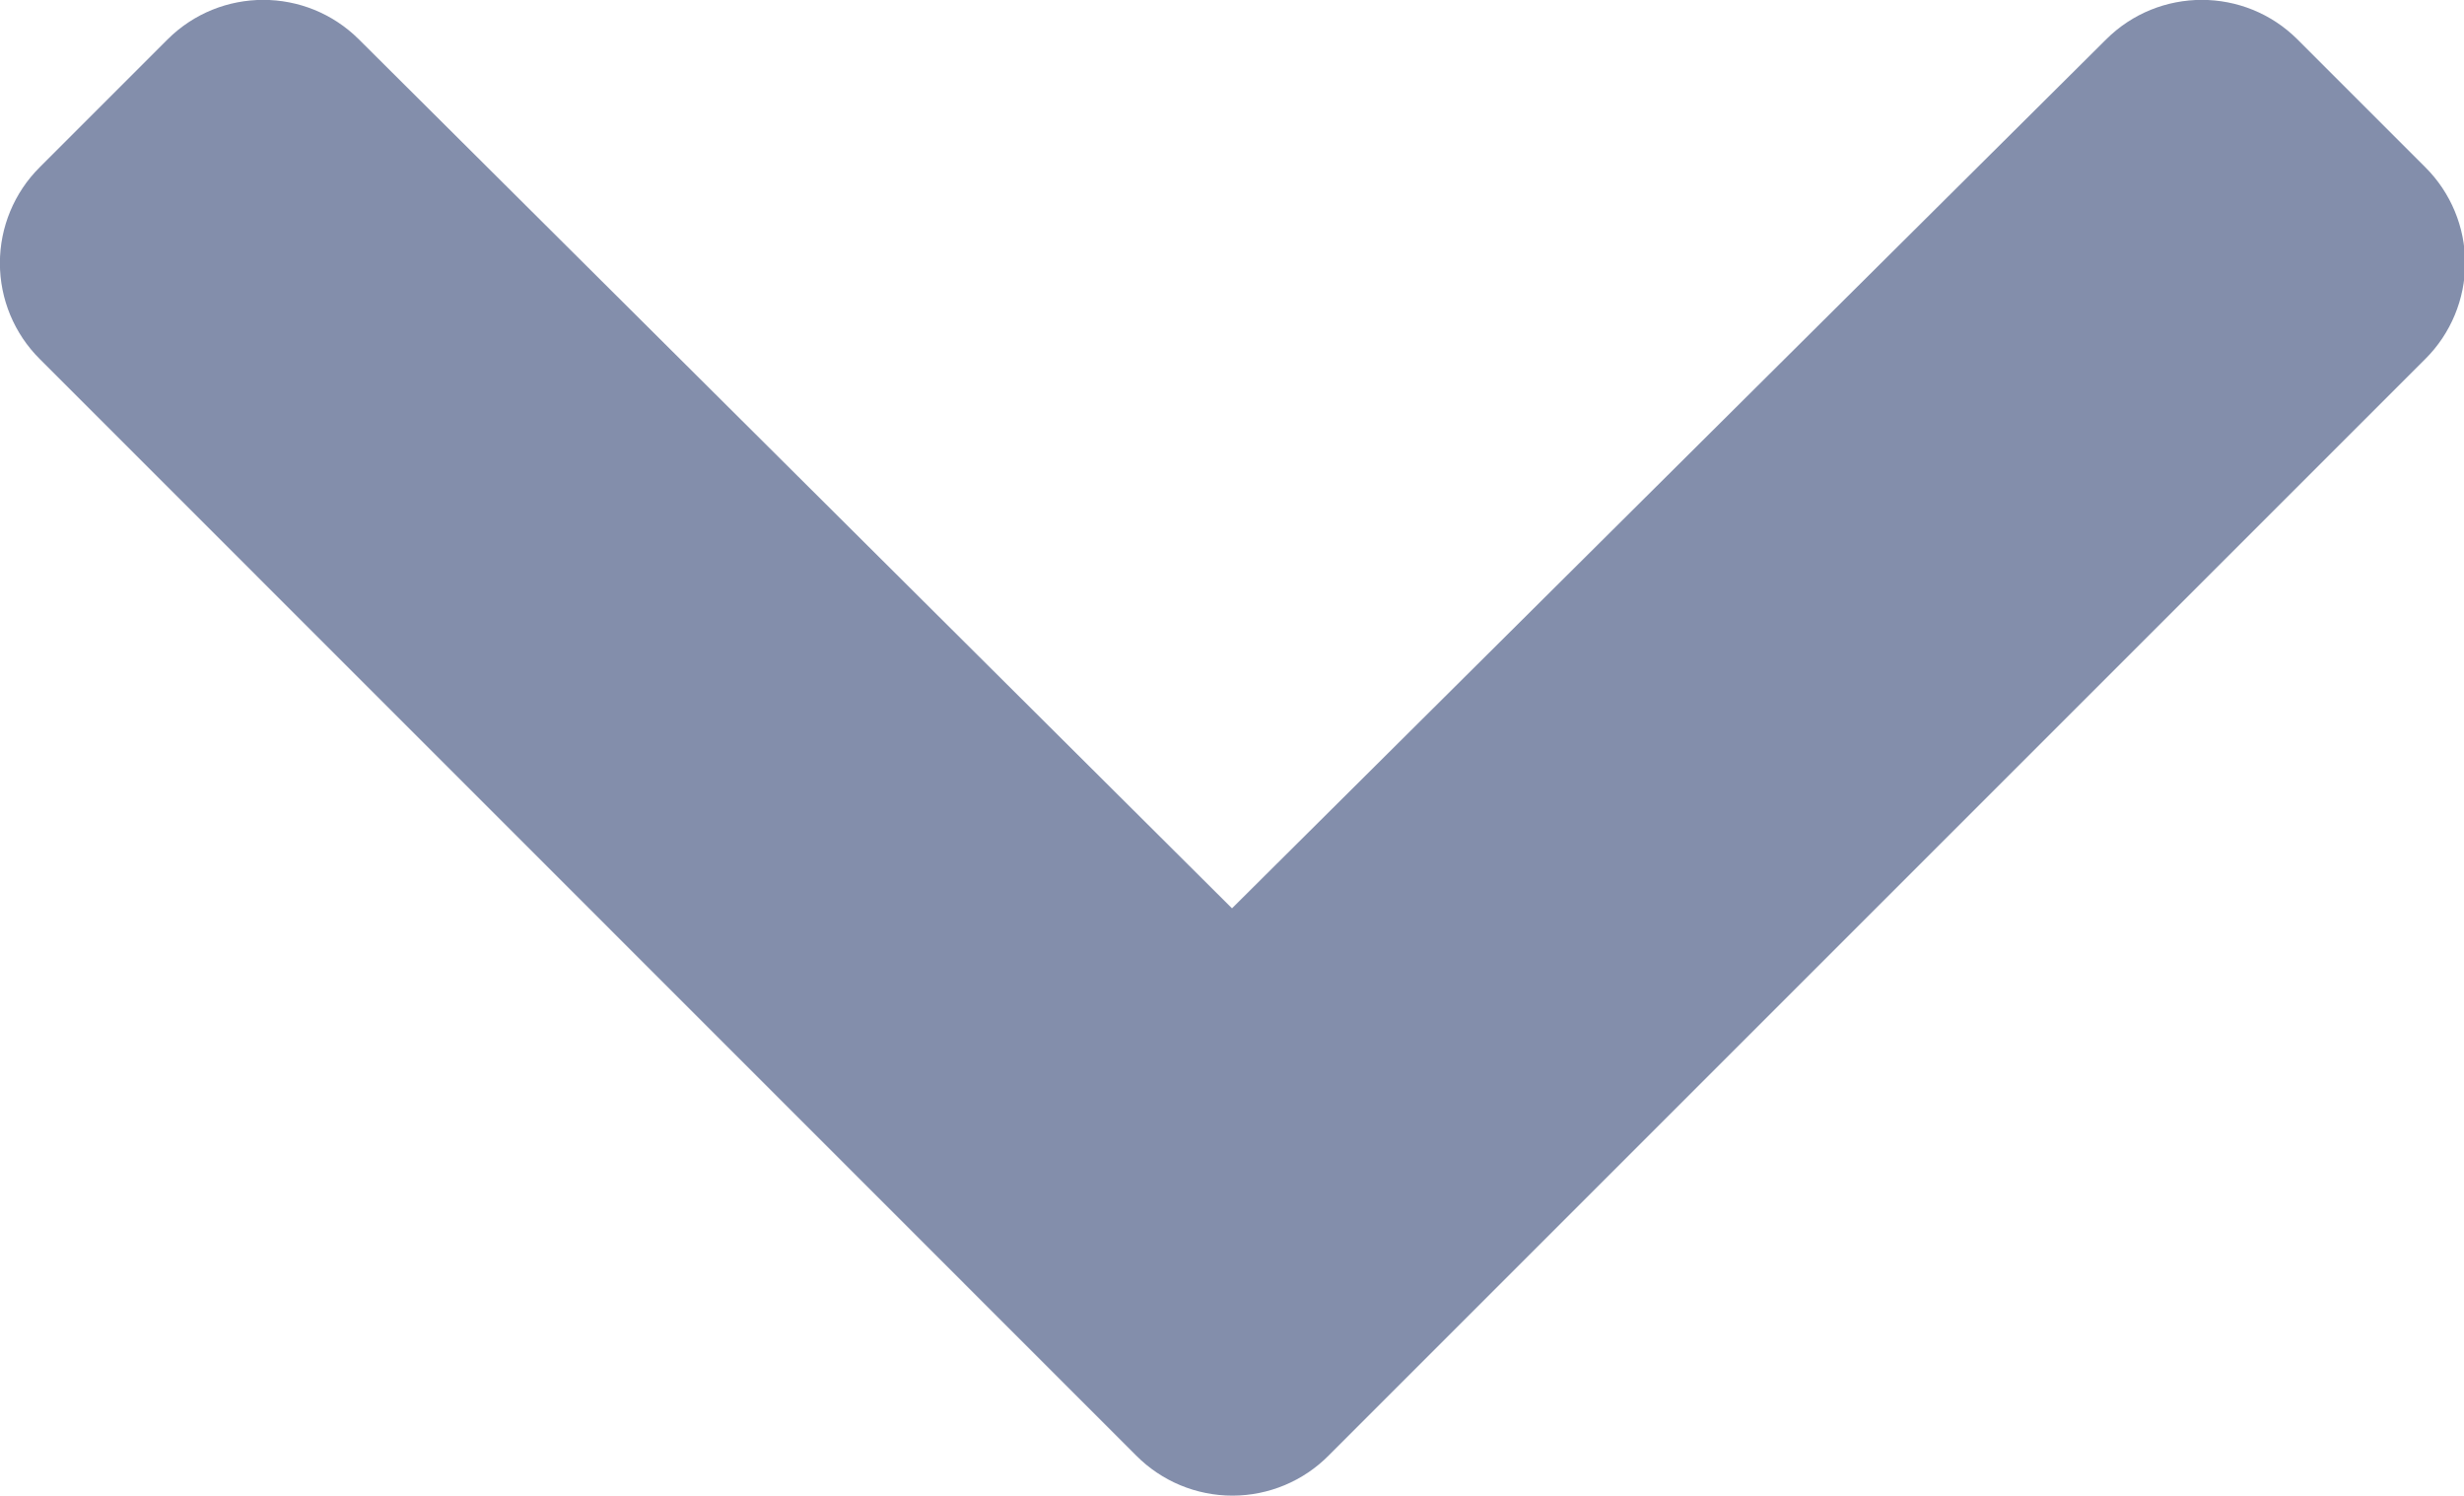
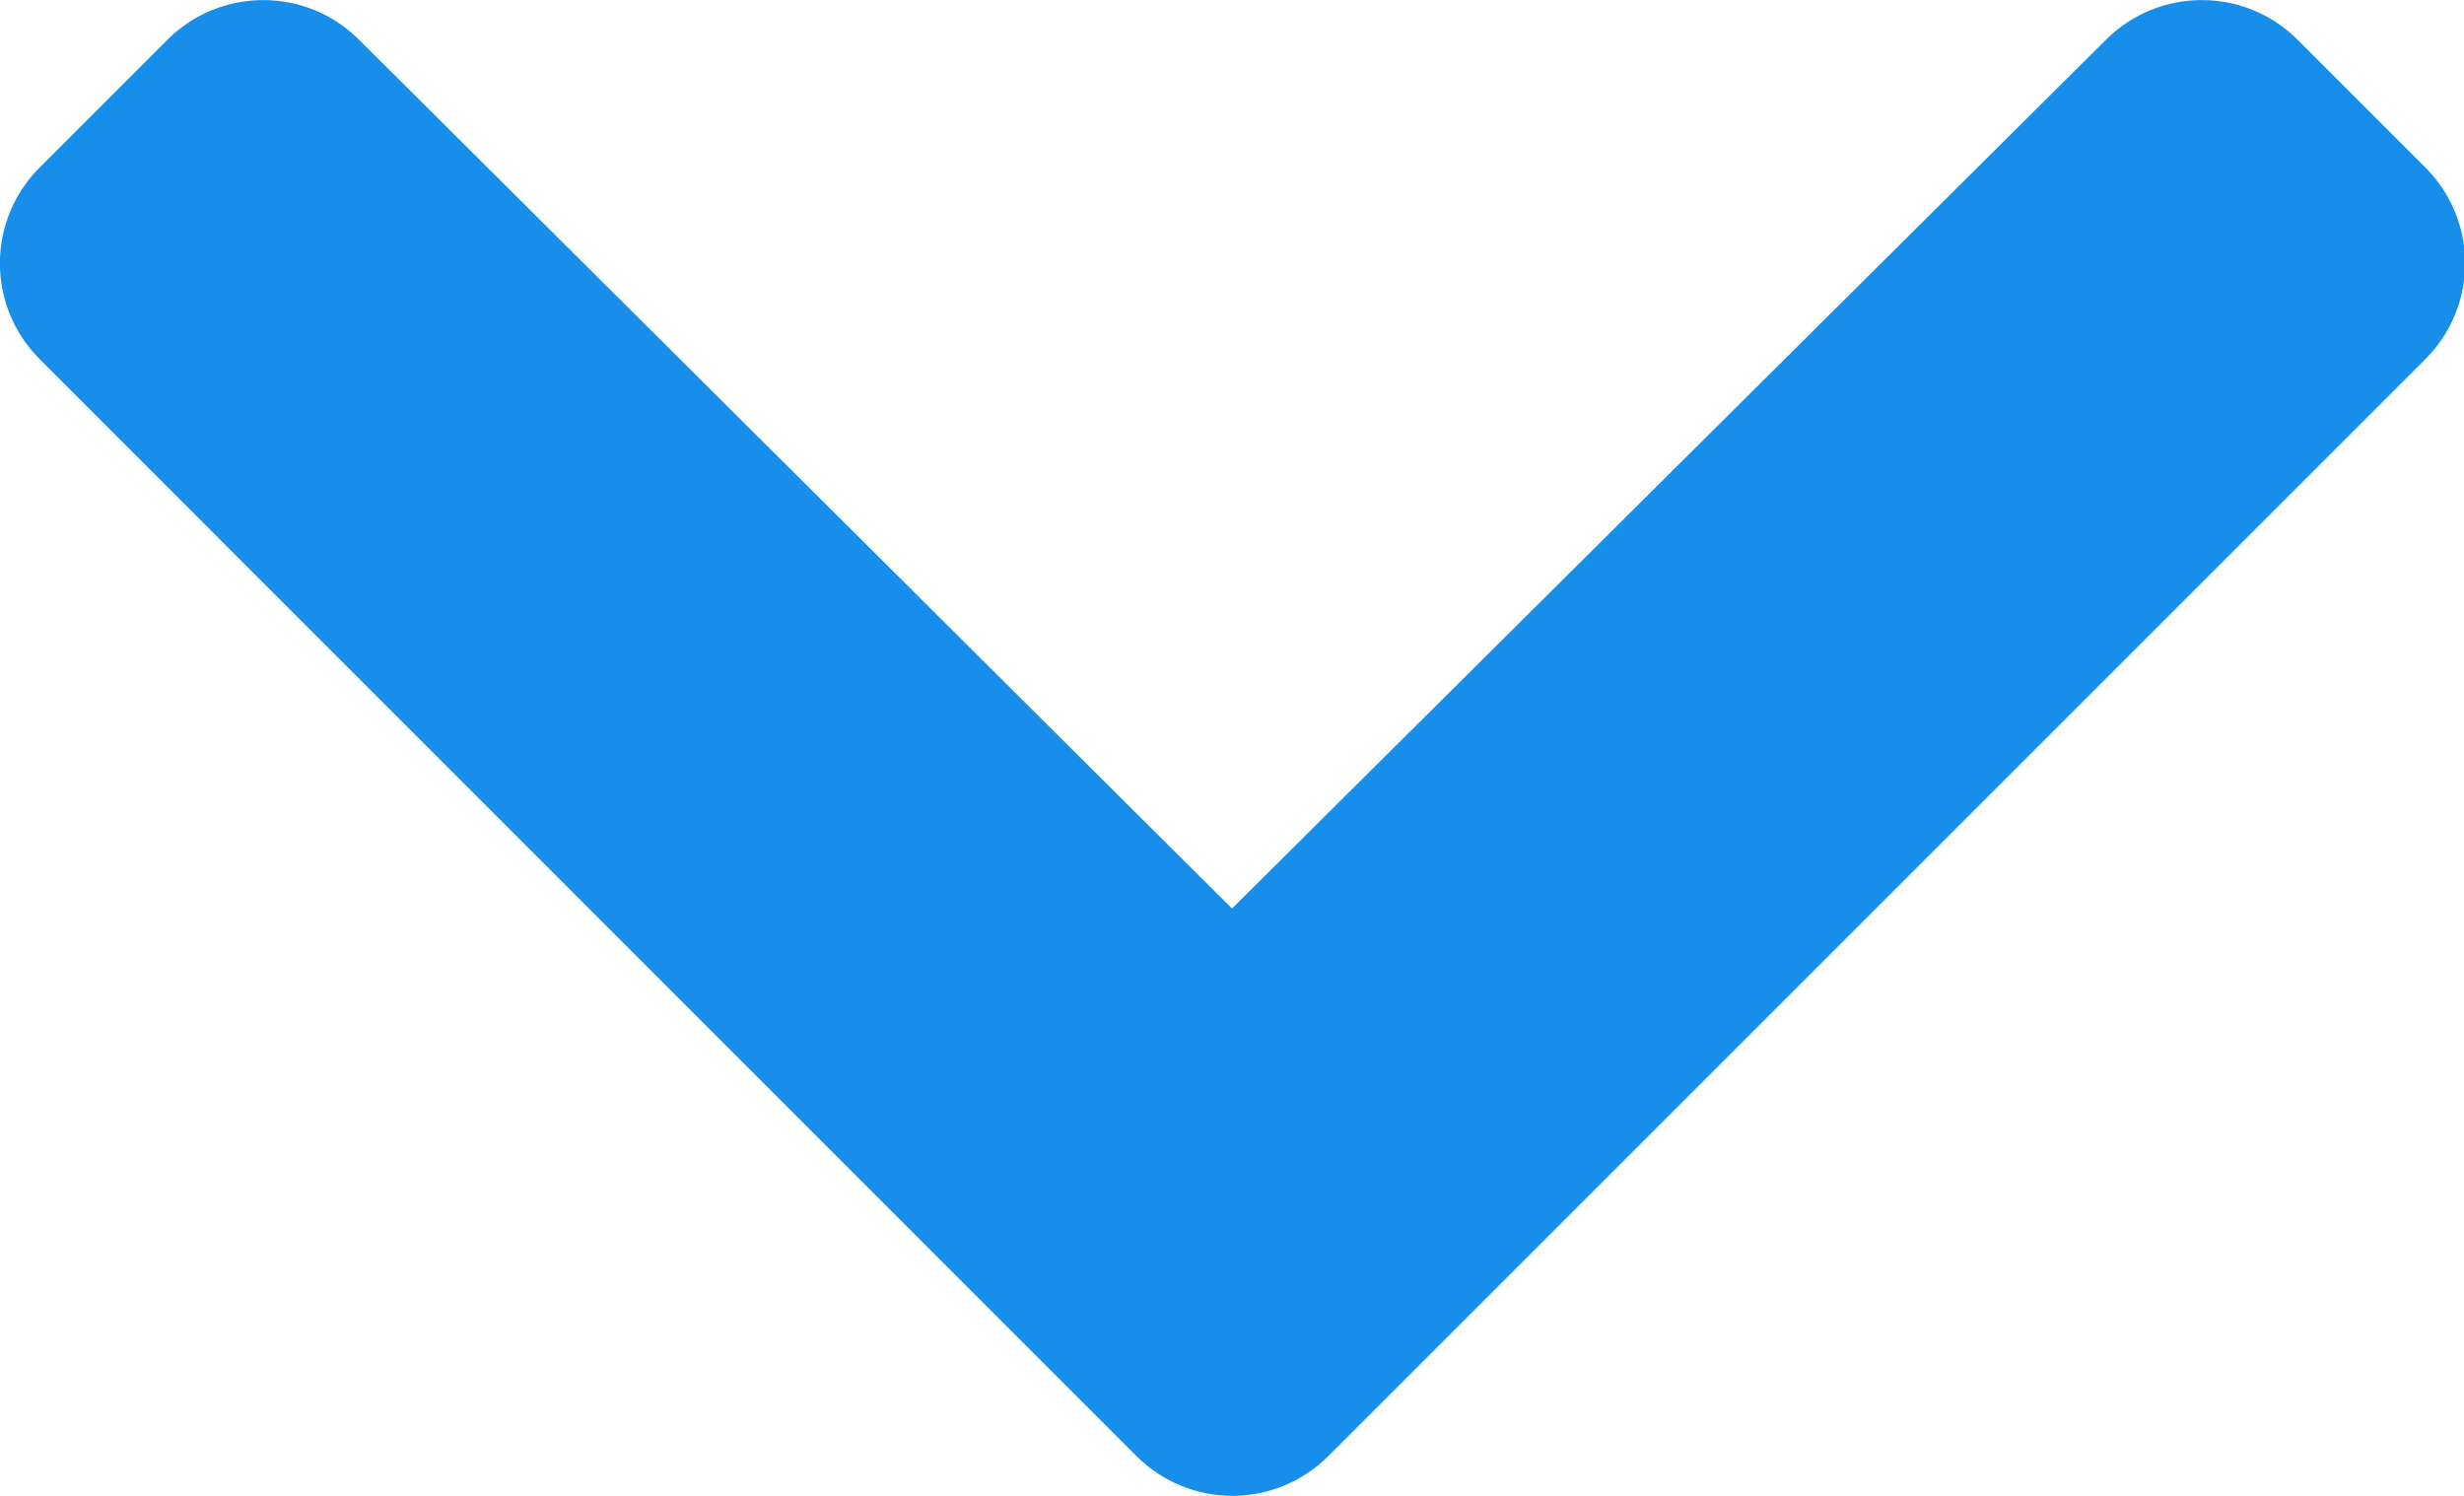
<svg xmlns="http://www.w3.org/2000/svg" width="12" height="7.282" viewBox="0 0 12 7.282">
  <defs>
-     <style>.a{fill:#838eab;}</style>
+     <style>.a{fill:#168eea;}</style>
  </defs>
-   <path class="a" d="M34.584,44.124l-5.341,5.34a.659.659,0,0,1-.933,0l-.623-.623a.66.66,0,0,1,0-.932l4.232-4.252L27.687,39.4a.66.66,0,0,1,0-.932l.623-.623a.659.659,0,0,1,.933,0l5.34,5.34A.66.66,0,0,1,34.584,44.124Z" transform="translate(49.657 -27.495) rotate(90)" />
+   <path class="a" d="M34.584,44.124l-5.341,5.34a.659.659,0,0,1-.933,0l-.623-.623a.66.66,0,0,1,0-.932l4.232-4.252L27.687,39.4a.66.66,0,0,1,0-.932l.623-.623a.659.659,0,0,1,.933,0l5.34,5.34A.66.66,0,0,1,34.584,44.124Z" transform="translate(49.657 -27.494) rotate(90)" />
</svg>
